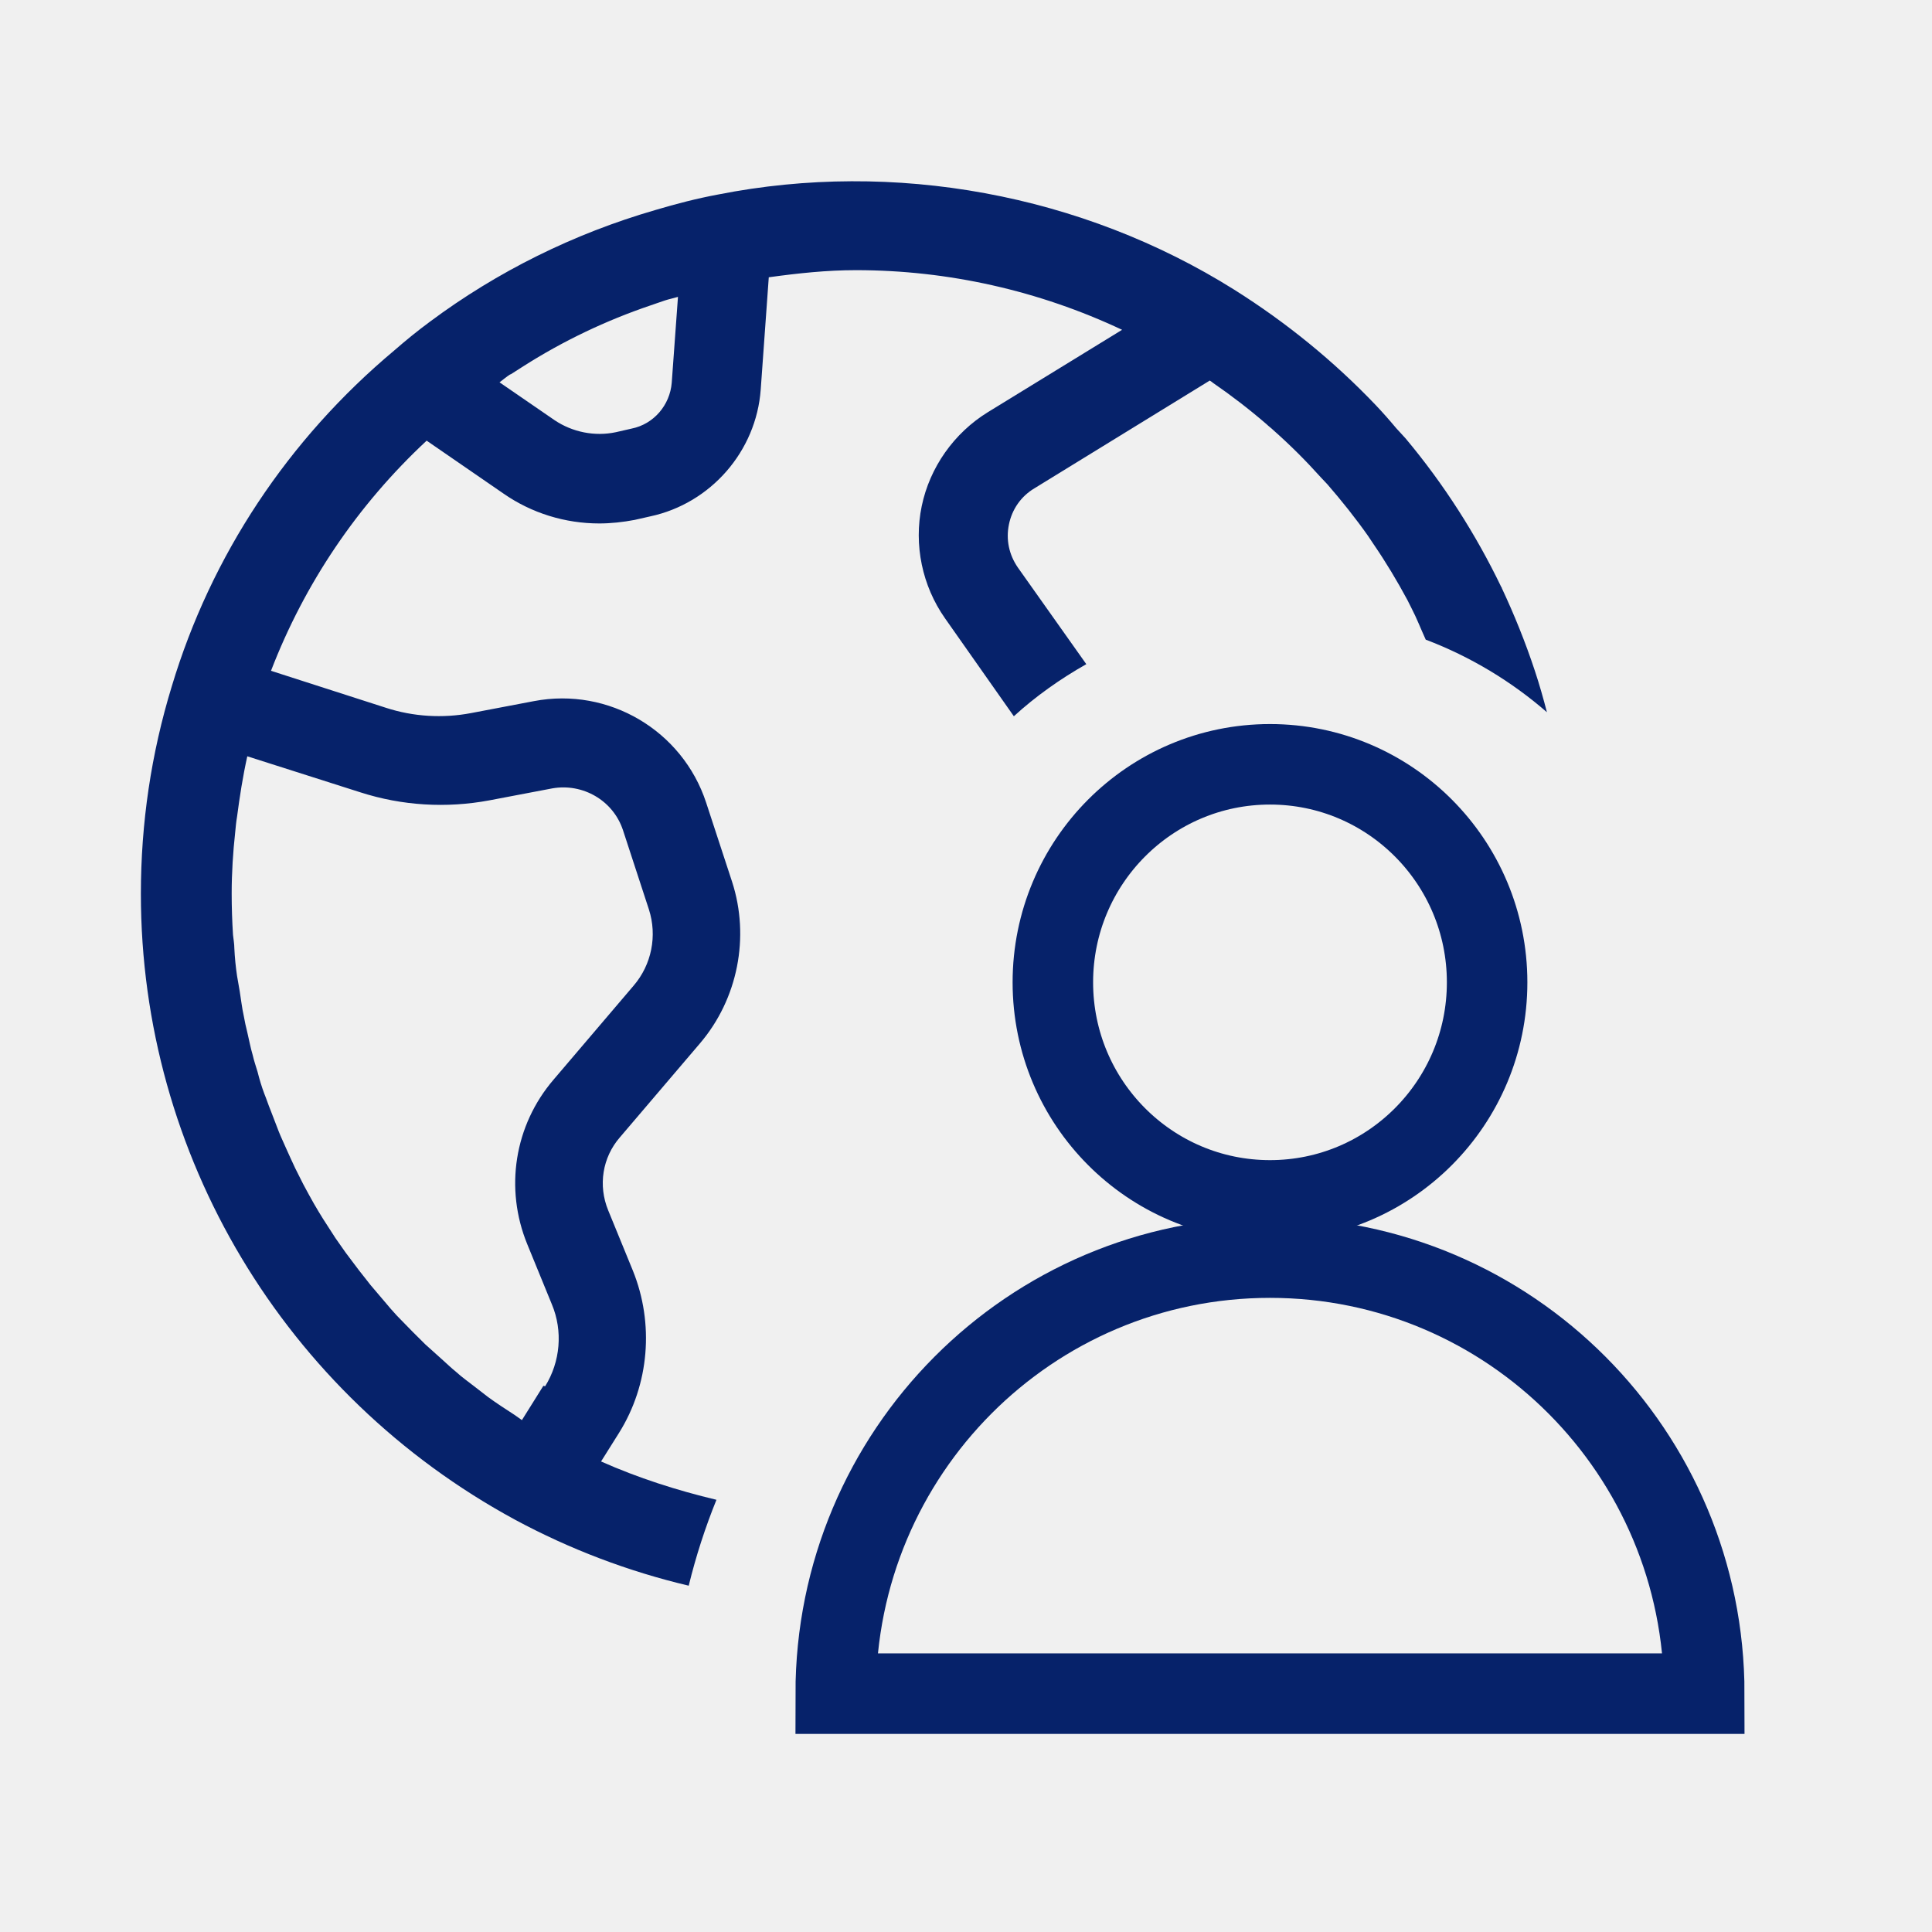
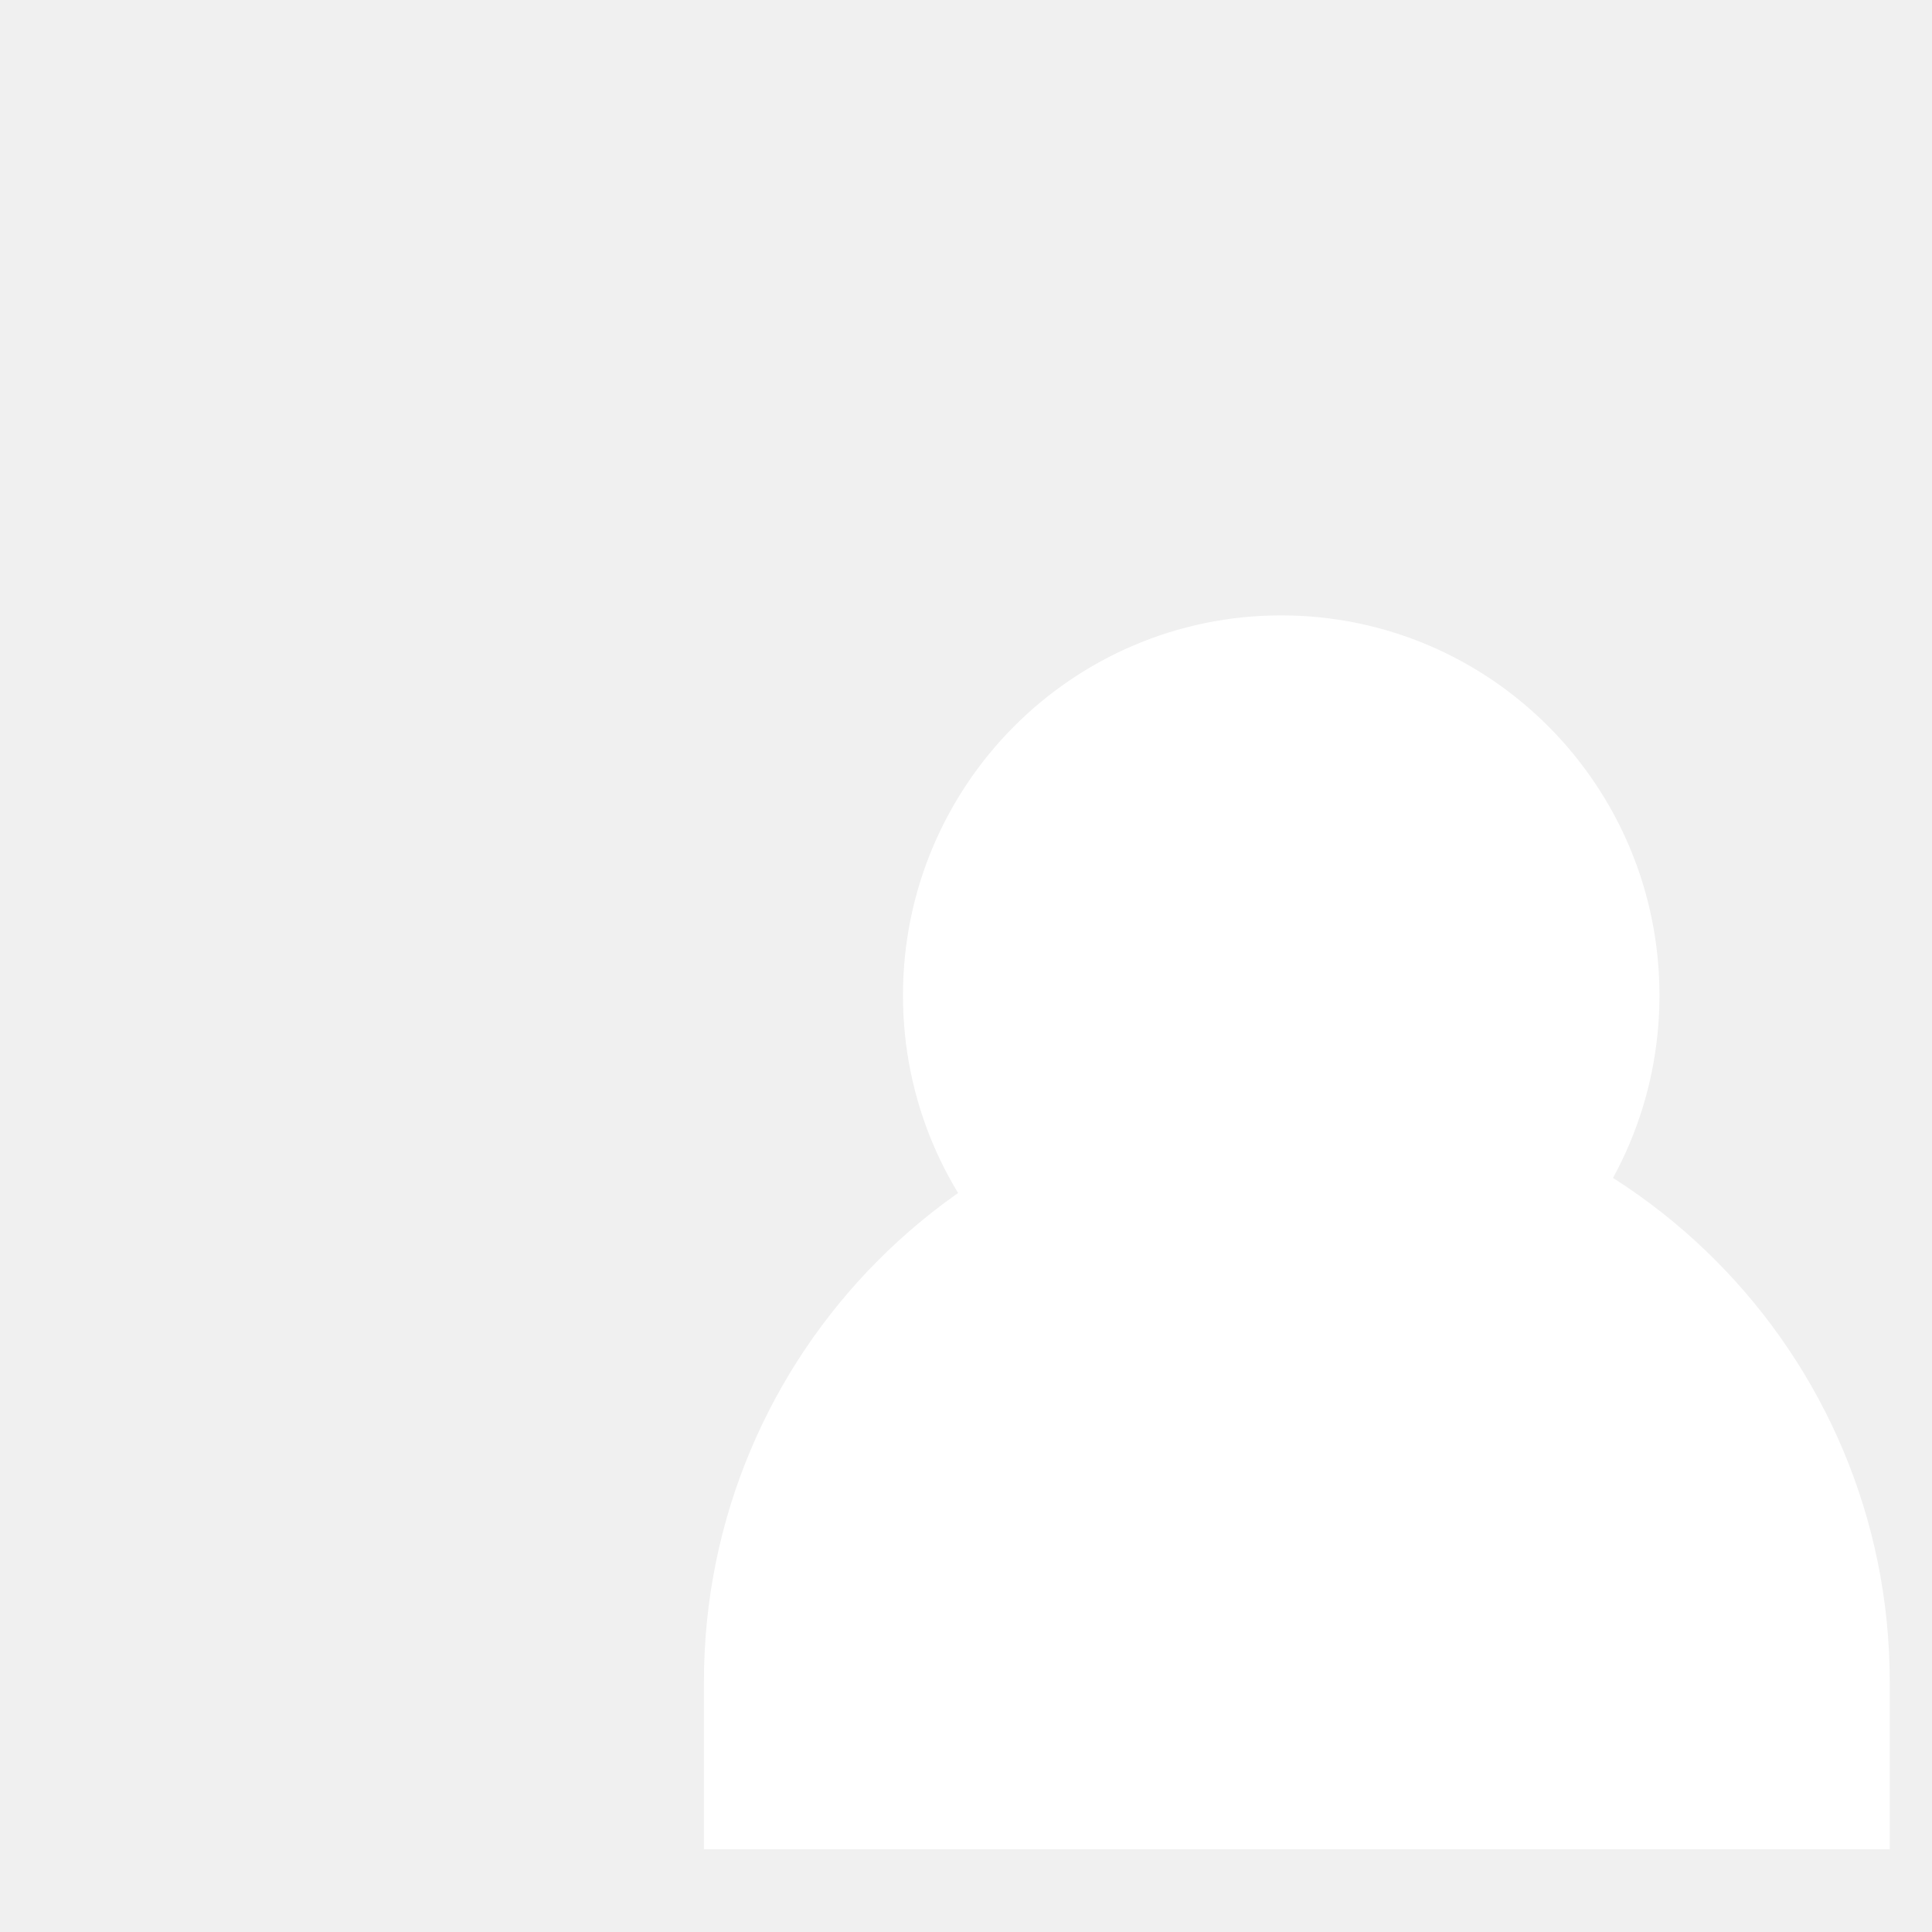
<svg xmlns="http://www.w3.org/2000/svg" width="current" height="current" viewBox="0 0 48 48" fill="none">
-   <g clip-path="url(#clip0_1072_114180)">
-     <path d="M17.8 37.262C16.822 37.029 15.856 36.72 14.933 36.31L15.378 35.602C16.133 34.397 16.256 32.882 15.722 31.565L15.111 30.072C14.856 29.453 14.967 28.756 15.4 28.258L17.389 25.924C18.333 24.818 18.633 23.281 18.189 21.909L17.544 19.941C16.956 18.149 15.122 17.065 13.267 17.419L11.7 17.717C11 17.85 10.267 17.806 9.589 17.585L6.733 16.666C7.567 14.499 8.878 12.552 10.6 10.948L12.511 12.264C13.211 12.751 14.044 13.005 14.889 13.005C15.178 13.005 15.478 12.972 15.767 12.917L16.156 12.829C17.656 12.508 18.789 11.214 18.9 9.676L19.1 6.889C19.822 6.789 20.544 6.712 21.267 6.712C23.556 6.712 25.811 7.221 27.878 8.194L24.544 10.24C23.7 10.76 23.1 11.612 22.9 12.574C22.7 13.536 22.911 14.554 23.478 15.361L25.189 17.795C25.733 17.297 26.344 16.866 26.989 16.501L25.289 14.101C25.067 13.78 24.989 13.404 25.067 13.028C25.144 12.652 25.367 12.331 25.7 12.132L30.056 9.455C30.056 9.455 30.111 9.488 30.133 9.51C30.6 9.831 31.044 10.174 31.467 10.539C31.522 10.594 31.589 10.639 31.644 10.694C32.056 11.059 32.444 11.446 32.811 11.855C32.867 11.91 32.922 11.977 32.978 12.032C33.333 12.441 33.678 12.873 33.989 13.315C34.033 13.382 34.078 13.448 34.122 13.514C34.433 13.968 34.711 14.432 34.967 14.908C35 14.974 35.033 15.041 35.067 15.107C35.2 15.361 35.3 15.627 35.422 15.892C36.533 16.313 37.556 16.932 38.433 17.695C38.344 17.352 38.244 16.998 38.133 16.666C37.9 15.959 37.622 15.273 37.311 14.609C37.311 14.609 37.311 14.587 37.3 14.587C36.667 13.271 35.867 12.021 34.922 10.893C34.844 10.804 34.767 10.727 34.689 10.639C34.522 10.439 34.356 10.251 34.178 10.063C33.144 8.979 31.967 8.017 30.667 7.199C26.878 4.821 22.211 3.969 17.844 4.832C17.311 4.931 16.8 5.064 16.278 5.219C14.256 5.805 12.356 6.745 10.678 7.995C10.378 8.216 10.078 8.46 9.8 8.703C7.156 10.915 5.244 13.802 4.267 17.054C3.756 18.724 3.5 20.449 3.5 22.208C3.5 28.701 7.067 34.651 12.8 37.759C14.156 38.489 15.611 39.042 17.111 39.396C17.289 38.666 17.522 37.947 17.8 37.262ZM12.689 9.3C12.789 9.234 12.9 9.167 13 9.101C13.989 8.471 15.056 7.962 16.167 7.586C16.289 7.541 16.4 7.508 16.522 7.464C16.622 7.431 16.733 7.409 16.844 7.376L16.689 9.51C16.644 10.063 16.244 10.539 15.689 10.649L15.3 10.738C14.778 10.849 14.222 10.738 13.778 10.439L12.411 9.499C12.5 9.433 12.589 9.355 12.678 9.3H12.689ZM13.5 34.43L12.967 35.282C12.9 35.237 12.844 35.193 12.778 35.149C12.556 35.005 12.333 34.861 12.122 34.706C12.022 34.629 11.922 34.552 11.822 34.474C11.656 34.342 11.478 34.22 11.322 34.076C11.211 33.988 11.111 33.888 11.011 33.8C10.867 33.667 10.711 33.534 10.567 33.401C10.467 33.302 10.367 33.202 10.256 33.092C10.122 32.959 9.989 32.815 9.856 32.682C9.756 32.572 9.656 32.461 9.567 32.351C9.444 32.207 9.322 32.063 9.2 31.919C9.111 31.809 9.022 31.687 8.922 31.565C8.811 31.422 8.7 31.267 8.589 31.123C8.5 31.001 8.422 30.88 8.333 30.758C8.233 30.603 8.133 30.448 8.033 30.293C7.956 30.172 7.878 30.039 7.8 29.906C7.711 29.751 7.622 29.585 7.533 29.419C7.467 29.287 7.4 29.154 7.333 29.021C7.256 28.855 7.178 28.689 7.1 28.512C7.044 28.38 6.978 28.247 6.922 28.103C6.856 27.926 6.789 27.76 6.722 27.583C6.667 27.451 6.622 27.307 6.567 27.174C6.5 26.997 6.444 26.809 6.4 26.632C6.356 26.488 6.311 26.356 6.278 26.212C6.222 26.024 6.189 25.836 6.144 25.648C6.111 25.515 6.078 25.371 6.056 25.239C6.011 25.04 5.989 24.829 5.956 24.63C5.933 24.497 5.911 24.365 5.889 24.243C5.856 24.022 5.833 23.79 5.822 23.557C5.822 23.447 5.8 23.336 5.789 23.226C5.767 22.883 5.756 22.54 5.756 22.197C5.756 21.688 5.789 21.168 5.844 20.671C5.856 20.549 5.867 20.416 5.889 20.294C5.956 19.786 6.033 19.288 6.144 18.79L8.956 19.686C9.989 20.018 11.089 20.084 12.156 19.885L13.722 19.587C14.478 19.454 15.233 19.885 15.478 20.626L16.122 22.595C16.333 23.248 16.189 23.967 15.744 24.486L13.756 26.82C12.778 27.959 12.533 29.53 13.1 30.913L13.711 32.406C13.989 33.069 13.922 33.833 13.544 34.441L13.5 34.43Z" fill="#06226A" />
-     <path d="M31.553 29.823C34.532 29.823 36.947 27.398 36.947 24.406C36.947 21.414 34.532 18.989 31.553 18.989C28.573 18.989 26.158 21.414 26.158 24.406C26.158 27.398 28.573 29.823 31.553 29.823Z" stroke="#06226A" stroke-width="2" stroke-miterlimit="10" />
-     <path d="M42.342 42.078H20.763C20.763 36.092 25.591 31.245 31.553 31.245C37.515 31.245 42.342 36.092 42.342 42.078Z" stroke="#06226A" stroke-width="2" stroke-miterlimit="10" />
+   <g clip-path="url(#clip0_6471_295518)">
+     <path d="M37.541 21.892C37.541 25.827 36.093 29.425 33.741 32.2C30.833 35.576 26.571 37.707 21.795 37.707C19.076 37.707 16.526 37.011 14.3 35.797C9.387 33.118 6.06 27.895 6.06 21.892C6.06 20.299 6.291 18.747 6.731 17.281C7.613 14.327 9.345 11.742 11.644 9.811C13.649 8.081 16.085 6.878 18.761 6.361C19.738 6.161 20.756 6.055 21.795 6.055C24.871 6.055 27.716 6.941 30.141 8.461C34.591 11.257 37.552 16.236 37.552 21.881L37.541 21.892Z" stroke="current" stroke-width="2" stroke-linecap="round" stroke-linejoin="round" />
+     <path d="M37.542 21.892C37.542 25.827 36.093 29.425 33.742 32.2L29.228 30.121L32.262 25.363L31.548 18.832L27.044 18.03L24.767 14.77C23.99 13.652 24.305 12.101 25.459 11.383L30.152 8.471C34.602 11.267 37.563 16.247 37.563 21.892H37.542Z" stroke="current" stroke-width="2" stroke-linecap="round" stroke-linejoin="round" />
+     <path d="M14.993 29.794L15.571 31.218C15.959 32.168 15.865 33.244 15.329 34.109L14.28 35.797C9.367 33.118 6.039 27.895 6.039 21.892C6.039 20.299 6.27 18.748 6.711 17.281L10.427 18.484C11.235 18.748 12.096 18.8 12.936 18.642L14.416 18.368C15.655 18.136 16.872 18.864 17.271 20.066L17.88 21.944C18.195 22.915 17.985 23.981 17.324 24.761L15.445 26.988C14.783 27.768 14.615 28.855 14.993 29.805V29.794Z" stroke="current" stroke-width="2" stroke-linecap="round" stroke-linejoin="round" />
+     <path d="M18.751 6.361L18.51 9.864C18.436 10.866 17.722 11.7 16.746 11.911L16.379 11.995C15.602 12.164 14.783 11.995 14.122 11.541C13.46 11.088 12.516 10.423 11.634 9.811C13.639 8.081 16.074 6.878 18.751 6.361Z" stroke="current" stroke-width="2" stroke-linecap="round" stroke-linejoin="round" />
+     <path d="M31.831 33.17C36.469 33.17 40.229 29.391 40.229 24.73C40.229 20.068 36.469 16.289 31.831 16.289C27.194 16.289 23.434 20.068 23.434 24.73C23.434 29.391 27.194 33.17 31.831 33.17Z" fill="white" stroke="white" stroke-width="2" stroke-miterlimit="10" />
+     <path d="M18.489 44.945V41.78C18.489 34.173 24.651 27.98 32.22 27.98C39.788 27.98 45.95 34.173 45.95 41.78V44.945H18.489Z" fill="white" stroke="white" stroke-width="2" stroke-miterlimit="10" />
+     <path d="M31.538 29.372C34.437 29.372 36.786 27.01 36.786 24.097C36.786 21.183 34.437 18.821 31.538 18.821C28.639 18.821 26.289 21.183 26.289 24.097C26.289 27.01 28.639 29.372 31.538 29.372Z" fill="white" stroke="current" stroke-width="2" stroke-miterlimit="10" />
+     <path d="M42.507 41.147H21.345C21.345 35.27 26.079 30.512 31.926 30.512C37.773 30.512 42.507 35.27 42.507 41.147Z" fill="white" stroke="current" stroke-width="2" stroke-miterlimit="10" />
  </g>
  <defs>
-     <clipPath id="clip0_1072_114180">
-       <rect width="41" height="39" fill="white" transform="translate(3.5 4.5)" />
+     <clipPath id="clip0_6471_295518">
+       <rect width="42" height="41" fill="white" transform="translate(5 5)" />
    </clipPath>
  </defs>
</svg>
